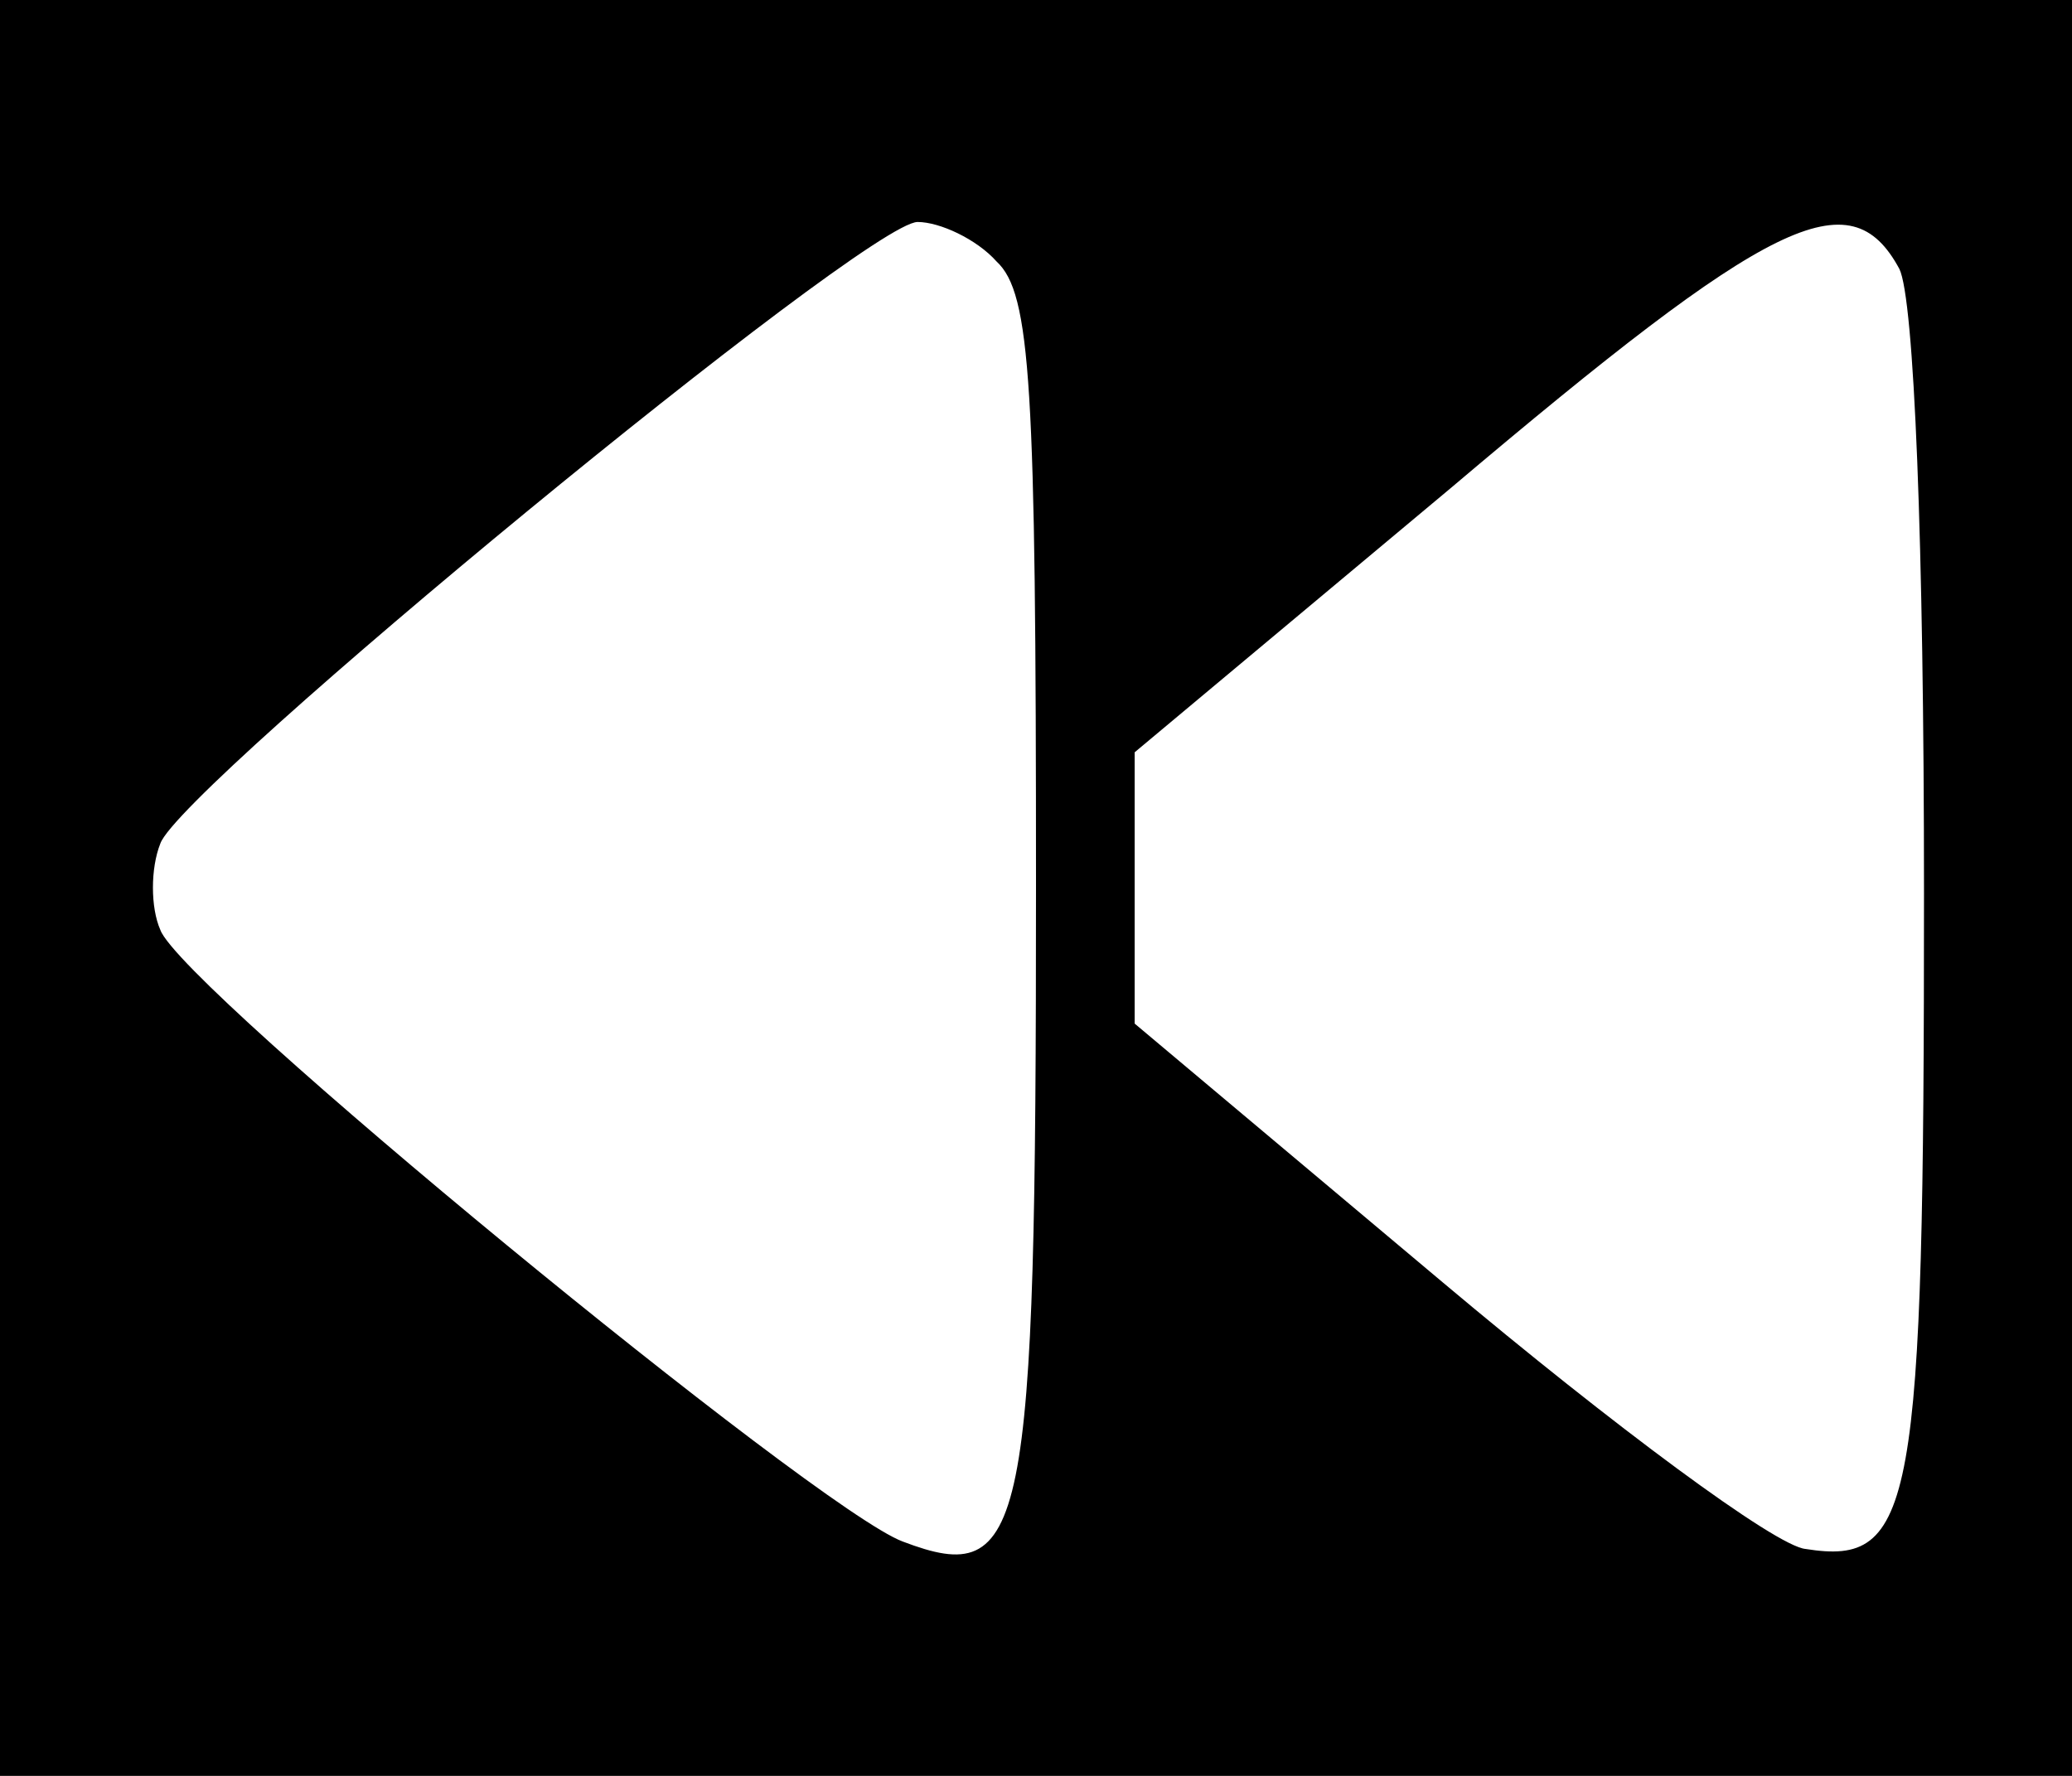
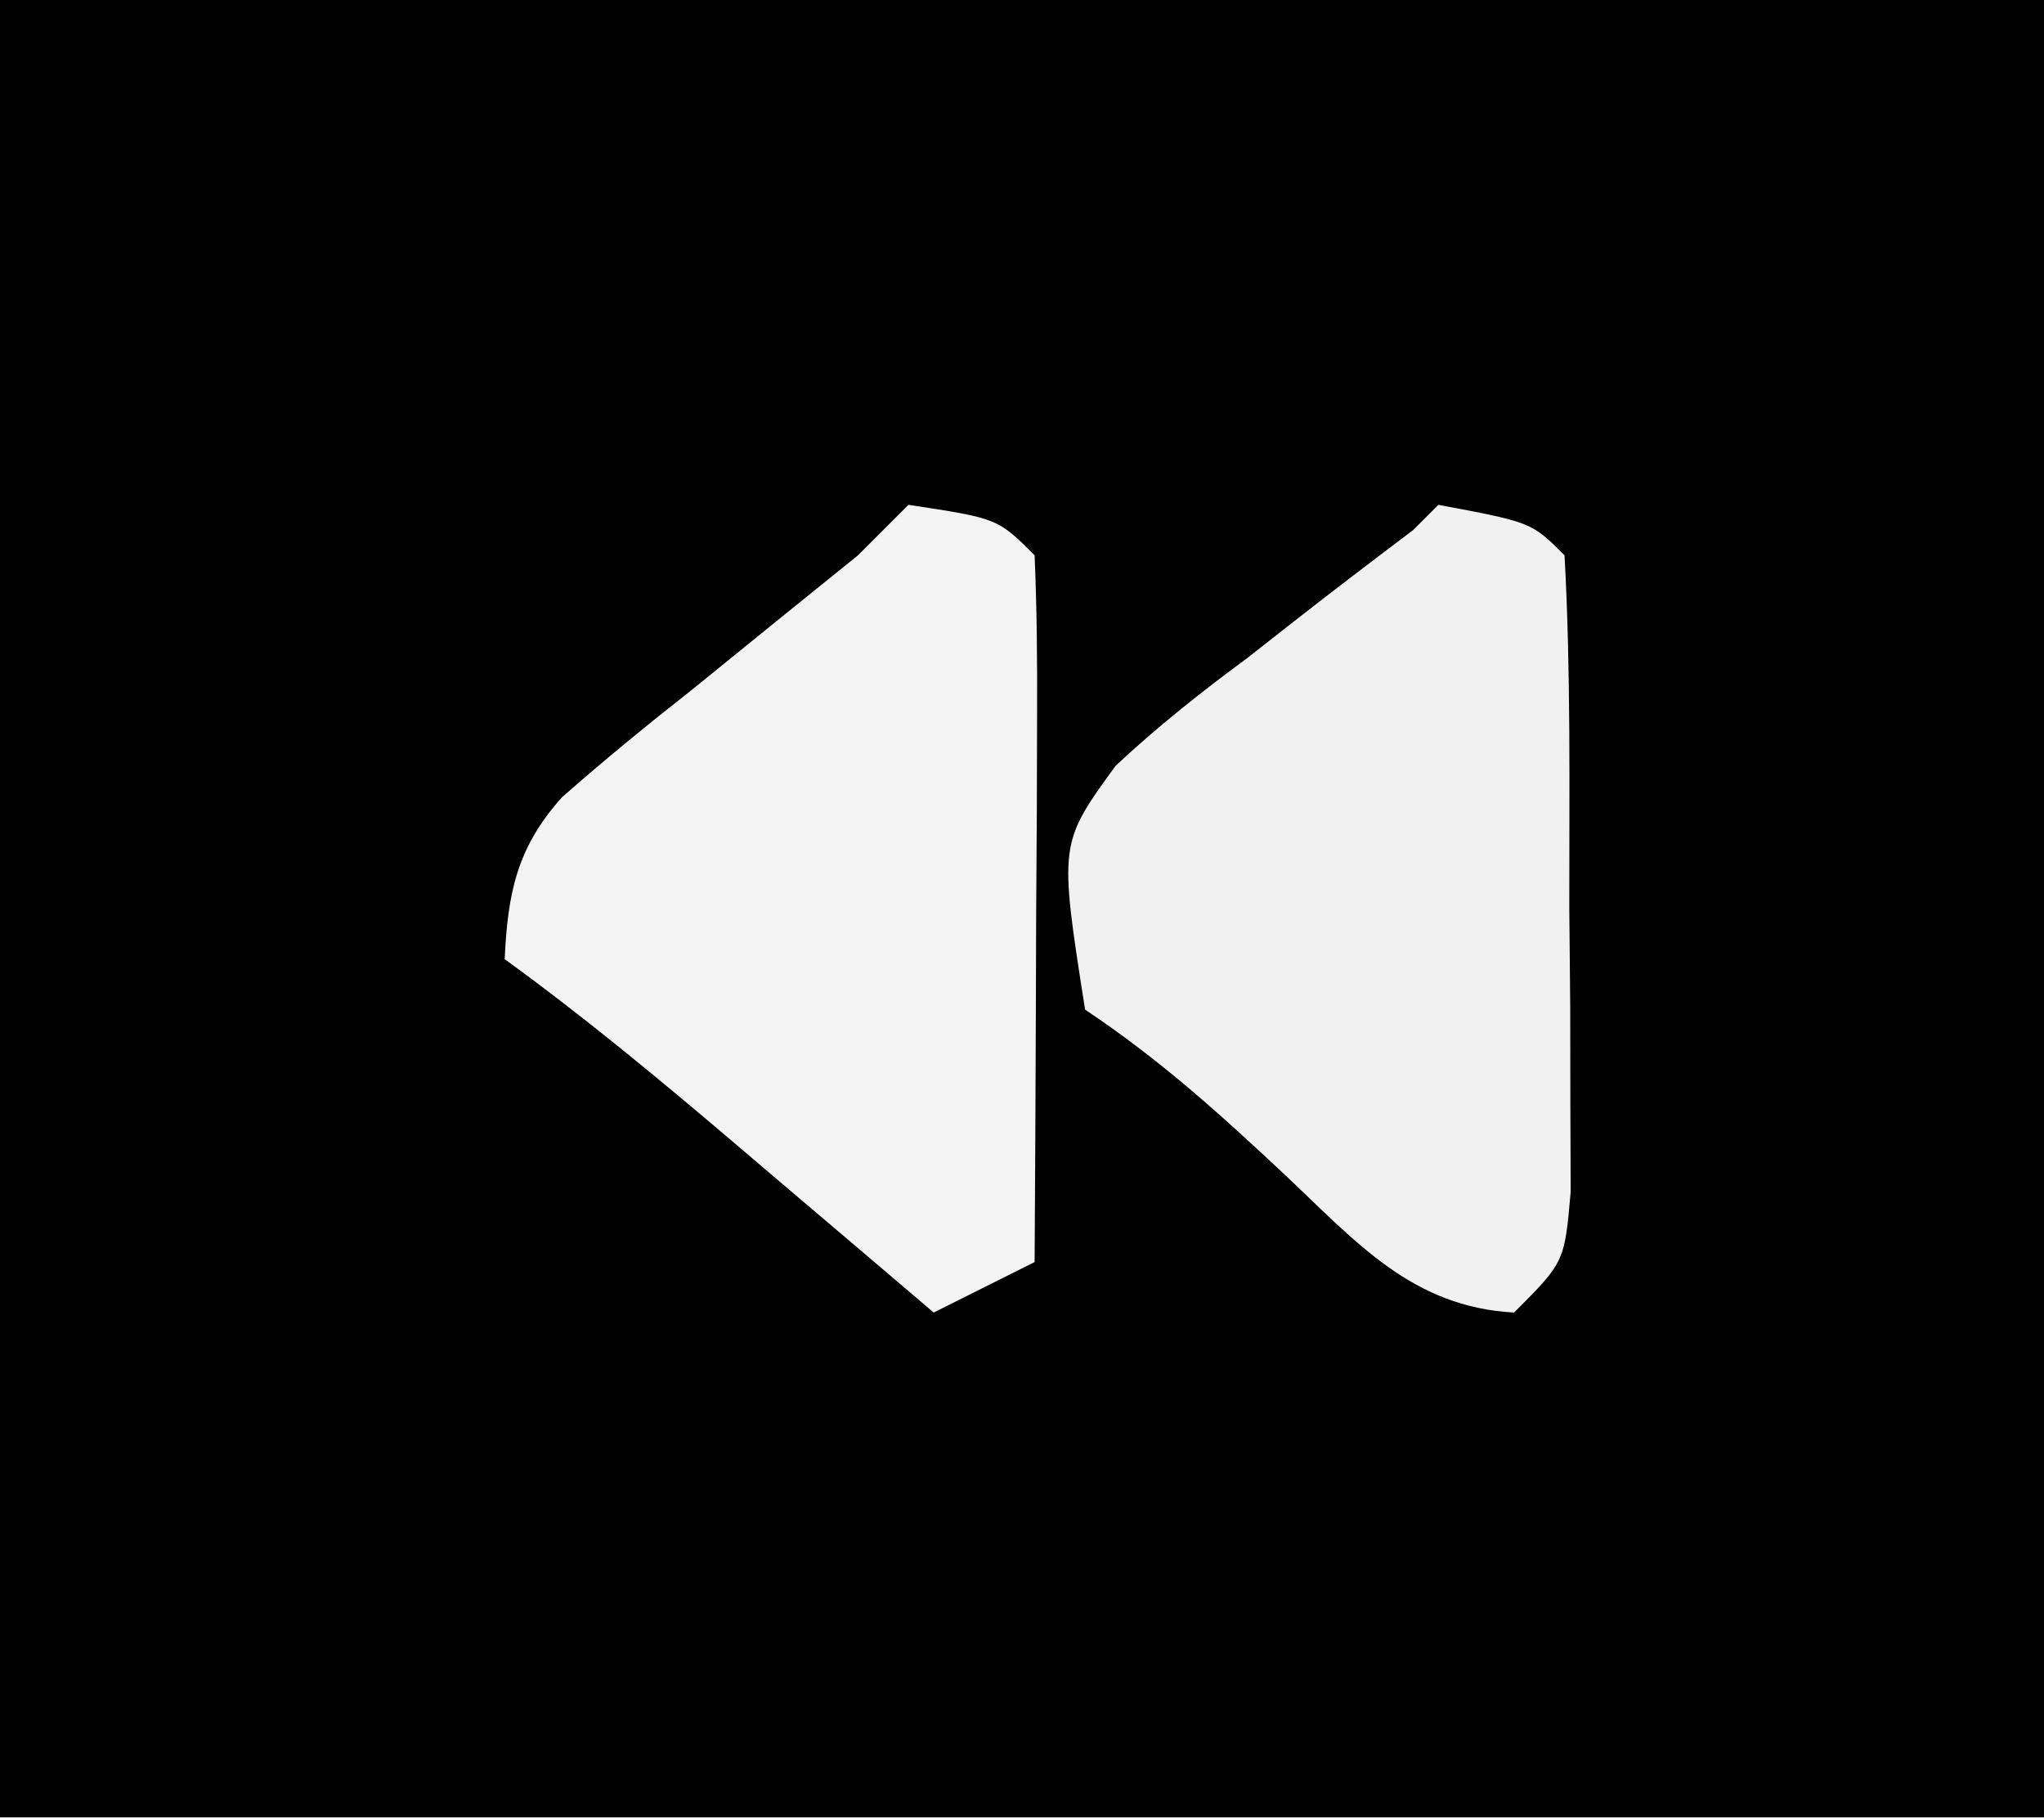
- <svg xmlns="http://www.w3.org/2000/svg" version="1.0" width="84pt" height="72pt" viewBox="0 0 84 72" preserveAspectRatio="xMidYMid meet">
-   <g transform="translate(0,72) scale(0.1,-0.1)" fill="#000000" stroke="none">
-     <path d="M0 360 l0 -360 420 0 420 0 0 360 0 360 -420 0 -420 0 0 -360z m404 254 c14 -13 16 -50 16 -253 0 -264 -4 -285 -54 -266 -35 13 -293 225 -301 248 -4 9 -4 25 0 35 8 23 286 252 307 252 9 0 24 -7 32 -16z m366 -3 c6 -12 10 -111 10 -253 0 -250 -4 -273 -48 -266 -12 1 -78 50 -147 108 l-125 105 0 55 0 55 128 107 c130 110 162 126 182 89z" />
-   </g>
+ <svg xmlns="http://www.w3.org/2000/svg" version="1.1" width="81" height="72">
+   <path d="M0 0 C26.73 0 53.46 0 81 0 C81 23.76 81 47.52 81 72 C54.27 72 27.54 72 0 72 C0 48.24 0 24.48 0 0 Z " fill="#000" transform="translate(0,0)" />
+   <path d="M0 0 C3.536 0.536 3.536 0.536 5 2 C5.088 4.073 5.107 6.148 5.098 8.223 C5.094 9.483 5.091 10.743 5.088 12.041 C5.08 13.382 5.071 14.722 5.062 16.062 C5.057 17.407 5.053 18.751 5.049 20.096 C5.037 23.397 5.021 26.699 5 30 C3.02 30.99 3.02 30.99 1 32 C0.108 31.241 -0.784 30.481 -1.703 29.699 C-2.885 28.695 -4.068 27.691 -5.25 26.688 C-5.837 26.188 -6.423 25.688 -7.027 25.174 C-9.956 22.689 -12.889 20.257 -16 18 C-15.881 15.378 -15.512 13.57 -13.731 11.588 C-12.048 10.105 -10.326 8.699 -8.562 7.312 C-7.376 6.351 -6.19 5.389 -5.004 4.426 C-4.013 3.625 -3.021 2.825 -2 2 C-1.34 1.34 -0.68 0.68 0 0 Z " fill="#F3F3F3" transform="translate(36,20)" />
+   <path d="M0 0 C3.692 0.692 3.692 0.692 5 2 C5.254 6.64 5.185 11.291 5.188 15.938 C5.2 17.252 5.212 18.566 5.225 19.92 C5.228 21.798 5.228 21.798 5.23 23.715 C5.235 24.871 5.239 26.027 5.243 27.219 C5 30 5 30 3 32 C-1.033 31.782 -3.24 29.223 -6.062 26.562 C-8.661 24.128 -11.033 21.978 -14 20 C-15.034 13.42 -15.034 13.42 -12.786 10.333 C-11.118 8.779 -9.398 7.414 -7.562 6.062 C-6.951 5.582 -6.339 5.102 -5.709 4.607 C-4.152 3.388 -2.578 2.192 -1 1 C-0.67 0.67 -0.34 0.34 0 0 Z " fill="#F1F1F1" transform="translate(57,20)" />
</svg>
